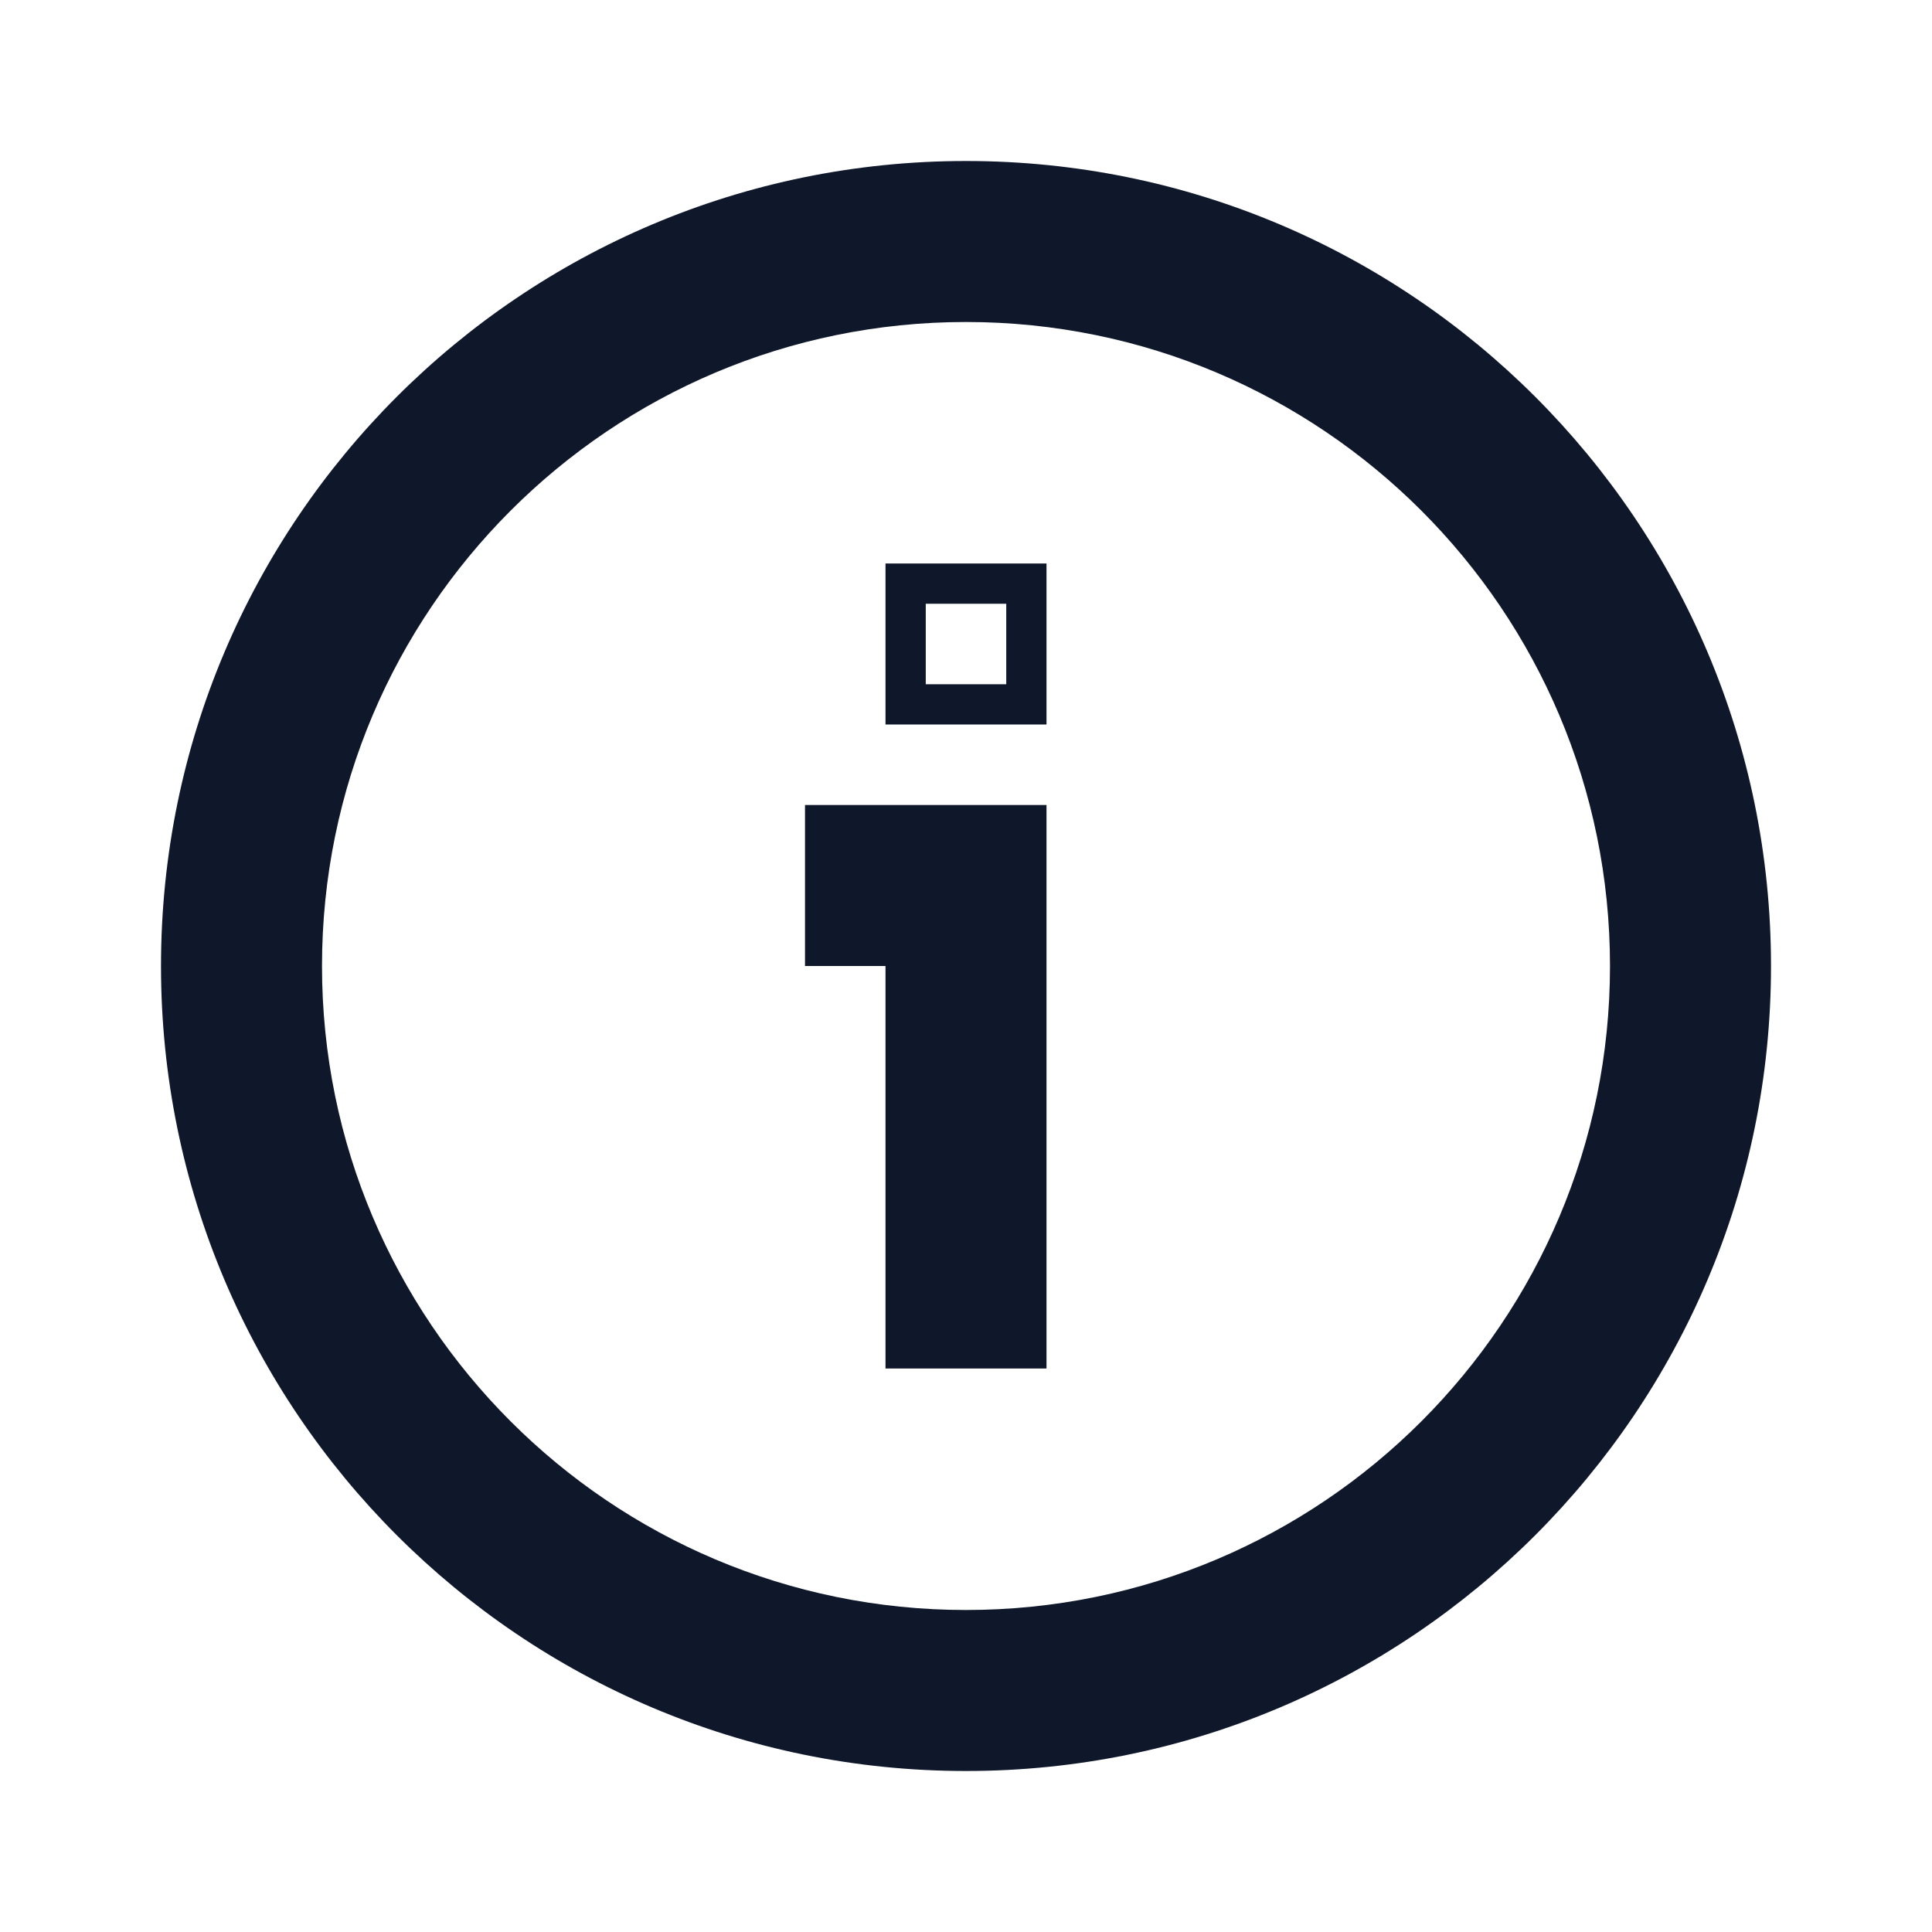
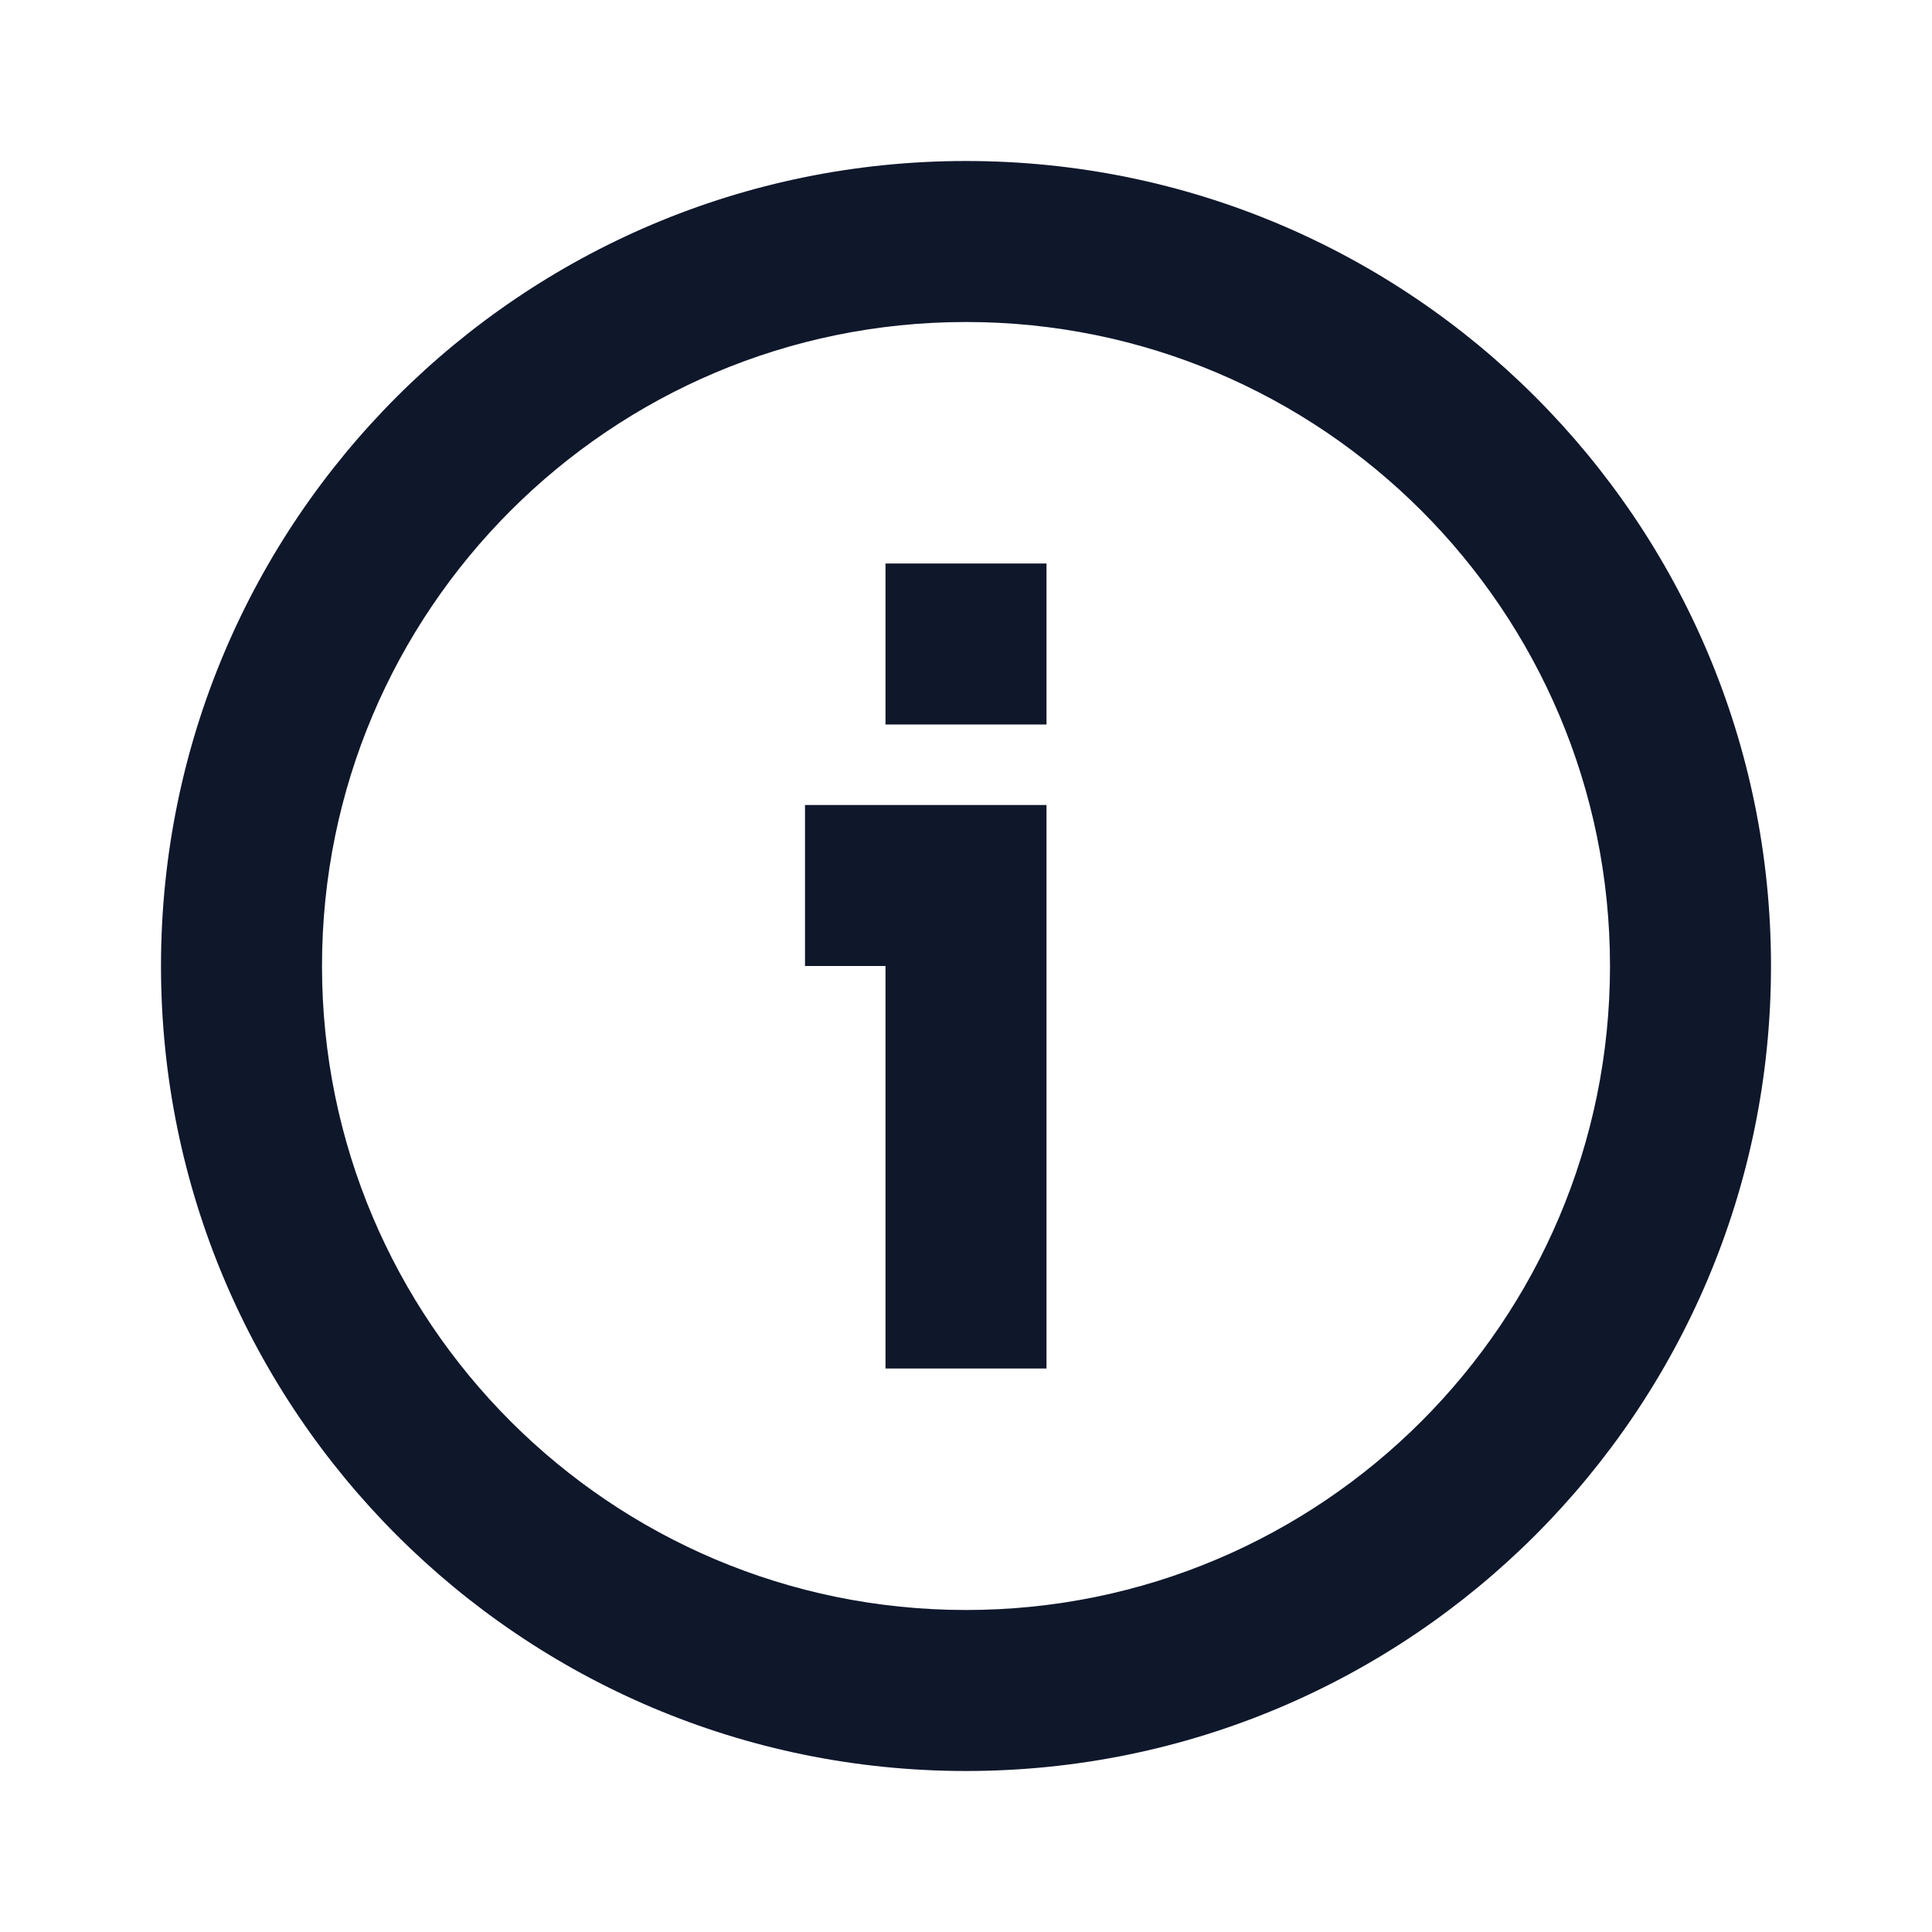
<svg xmlns="http://www.w3.org/2000/svg" width="24" height="24" viewBox="0 0 24 24" fill="none">
  <path d="M20 12C20 7.582 16.418 4 12 4C7.582 4 4 7.582 4 12C4 16.418 7.582 20 12 20C16.418 20 20 16.418 20 12ZM22 12C22 17.523 17.523 22 12 22C6.477 22 2 17.523 2 12C2 6.477 6.477 2 12 2C17.523 2 22 6.477 22 12Z" fill="#0F172B" />
  <path d="M11 12H10V10H13V17H11V12Z" fill="#0F172B" />
-   <path d="M12.5 7.5H11.5V8.5H12.5V7.5ZM13 9H11V7H13V9Z" fill="#0F172B" />
+   <path d="M13 9H11V7H13V9Z" fill="#0F172B" />
</svg>
